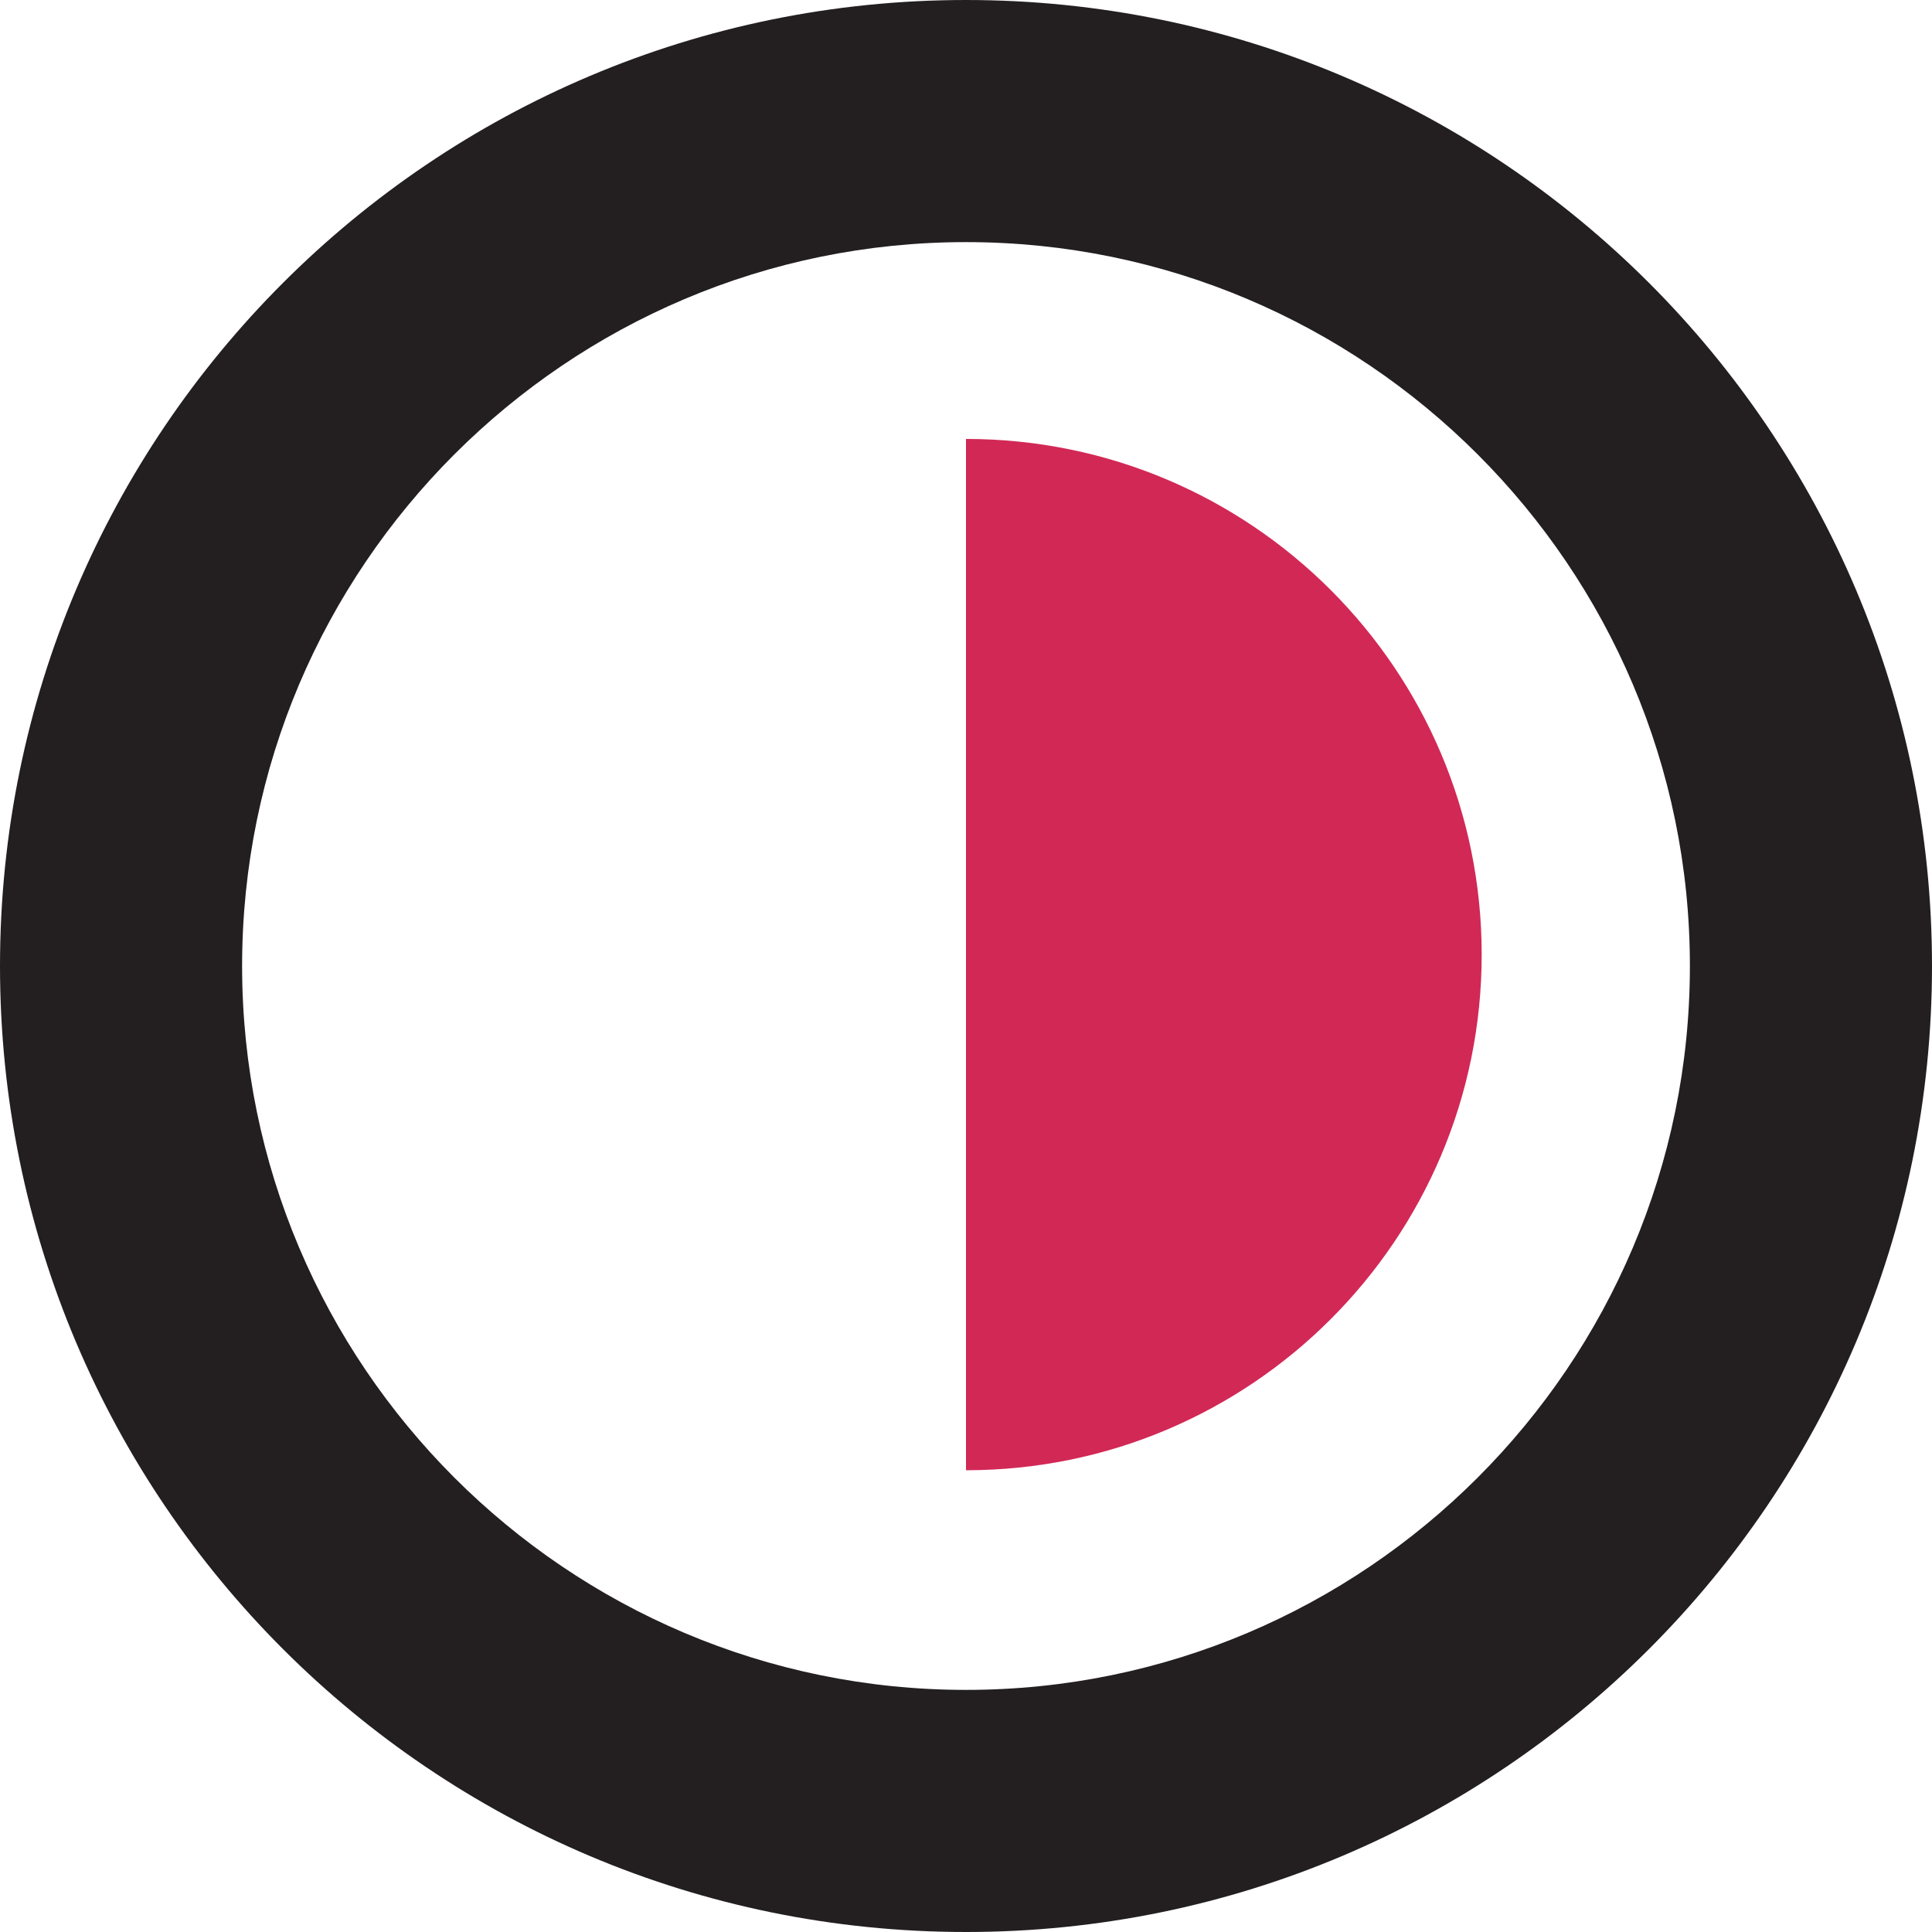
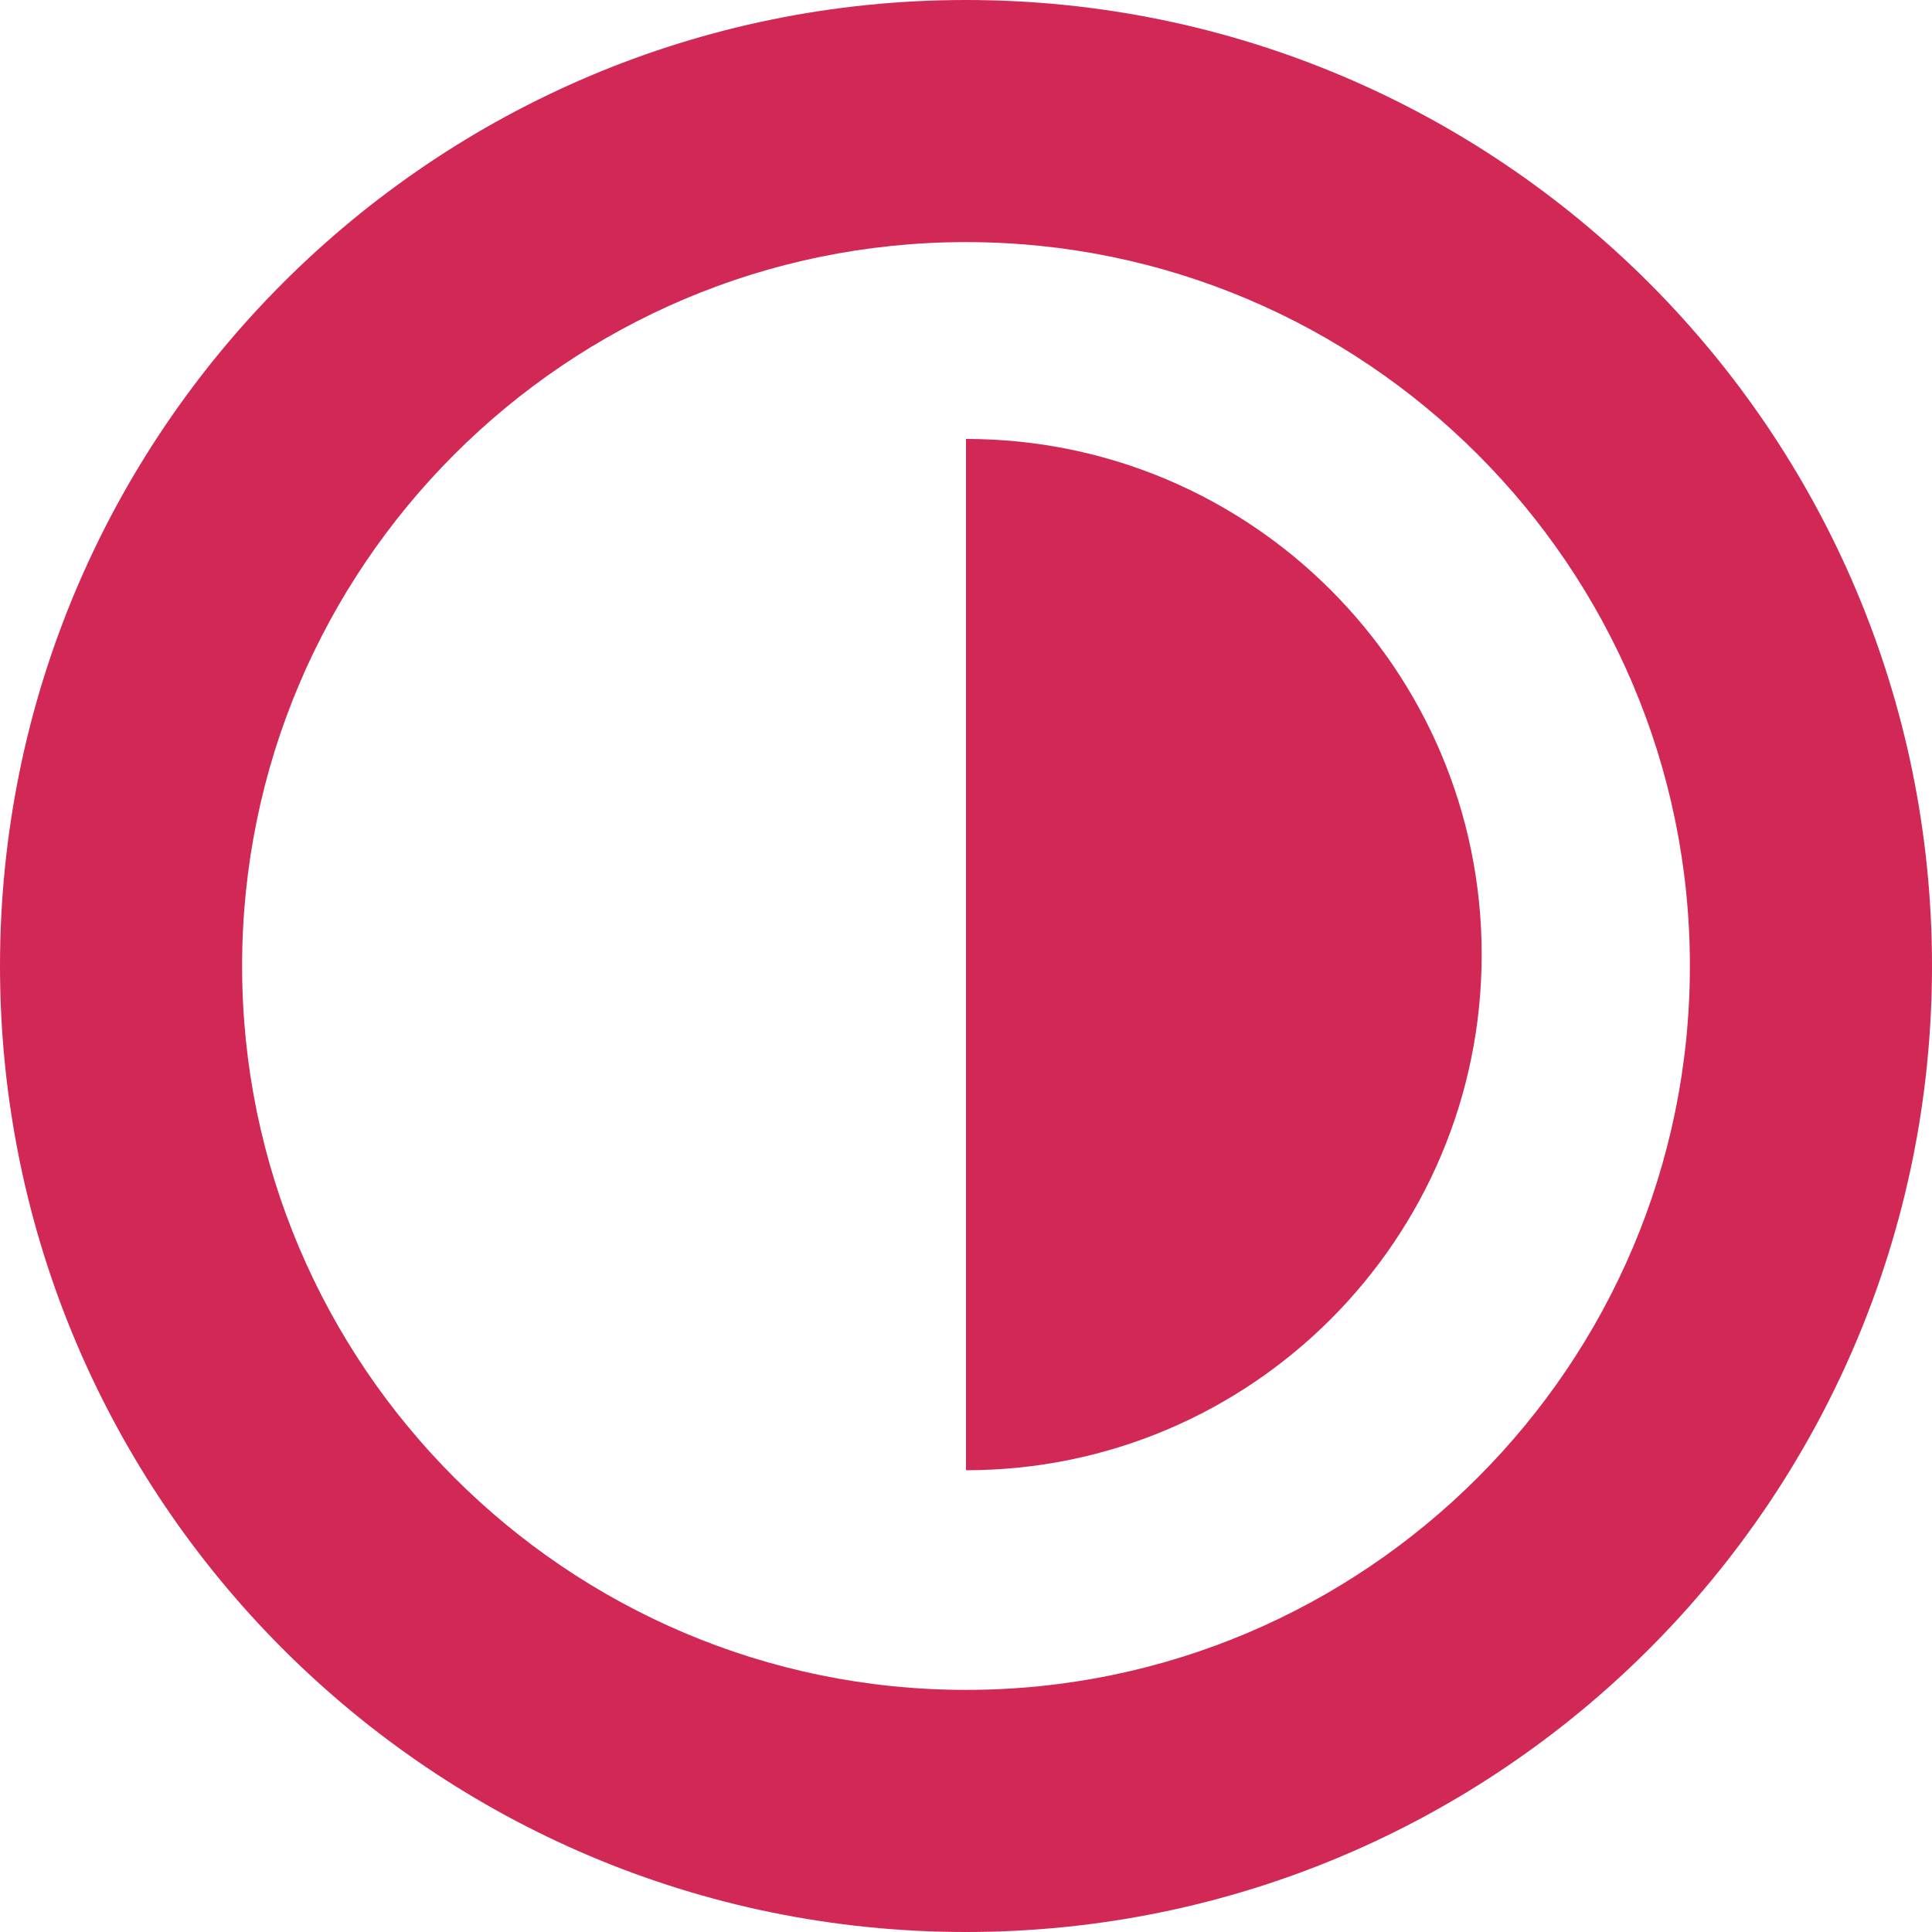
<svg xmlns="http://www.w3.org/2000/svg" version="1.0" id="Layer_1" x="0px" y="0px" width="31.92px" height="31.92px" fill="#d22856" viewBox="-35.422 -7.96 31.92 31.92" enable-background="new -35.422 -7.96 31.92 31.92" xml:space="preserve">
-   <path fill="#231F20" d="M-19.462-3.96c6.595,0,11.96,5.365,11.96,11.96s-5.365,11.96-11.96,11.96S-31.422,14.595-31.422,8 S-26.057-3.96-19.462-3.96 M-19.462-7.96c-8.814,0-15.96,7.145-15.96,15.96c0,8.813,7.146,15.96,15.96,15.96S-3.502,16.813-3.502,8 C-3.502-0.815-10.648-7.96-19.462-7.96L-19.462-7.96z" />
+   <path fill="#d22856" d="M-19.462-3.96c6.595,0,11.96,5.365,11.96,11.96s-5.365,11.96-11.96,11.96S-31.422,14.595-31.422,8 S-26.057-3.96-19.462-3.96 M-19.462-7.96c-8.814,0-15.96,7.145-15.96,15.96c0,8.813,7.146,15.96,15.96,15.96S-3.502,16.813-3.502,8 C-3.502-0.815-10.648-7.96-19.462-7.96L-19.462-7.96z" />
  <path d="M-19.462,16.331c4.706,0,8.52-3.813,8.52-8.52c0-4.705-3.813-8.519-8.52-8.519" />
</svg>
